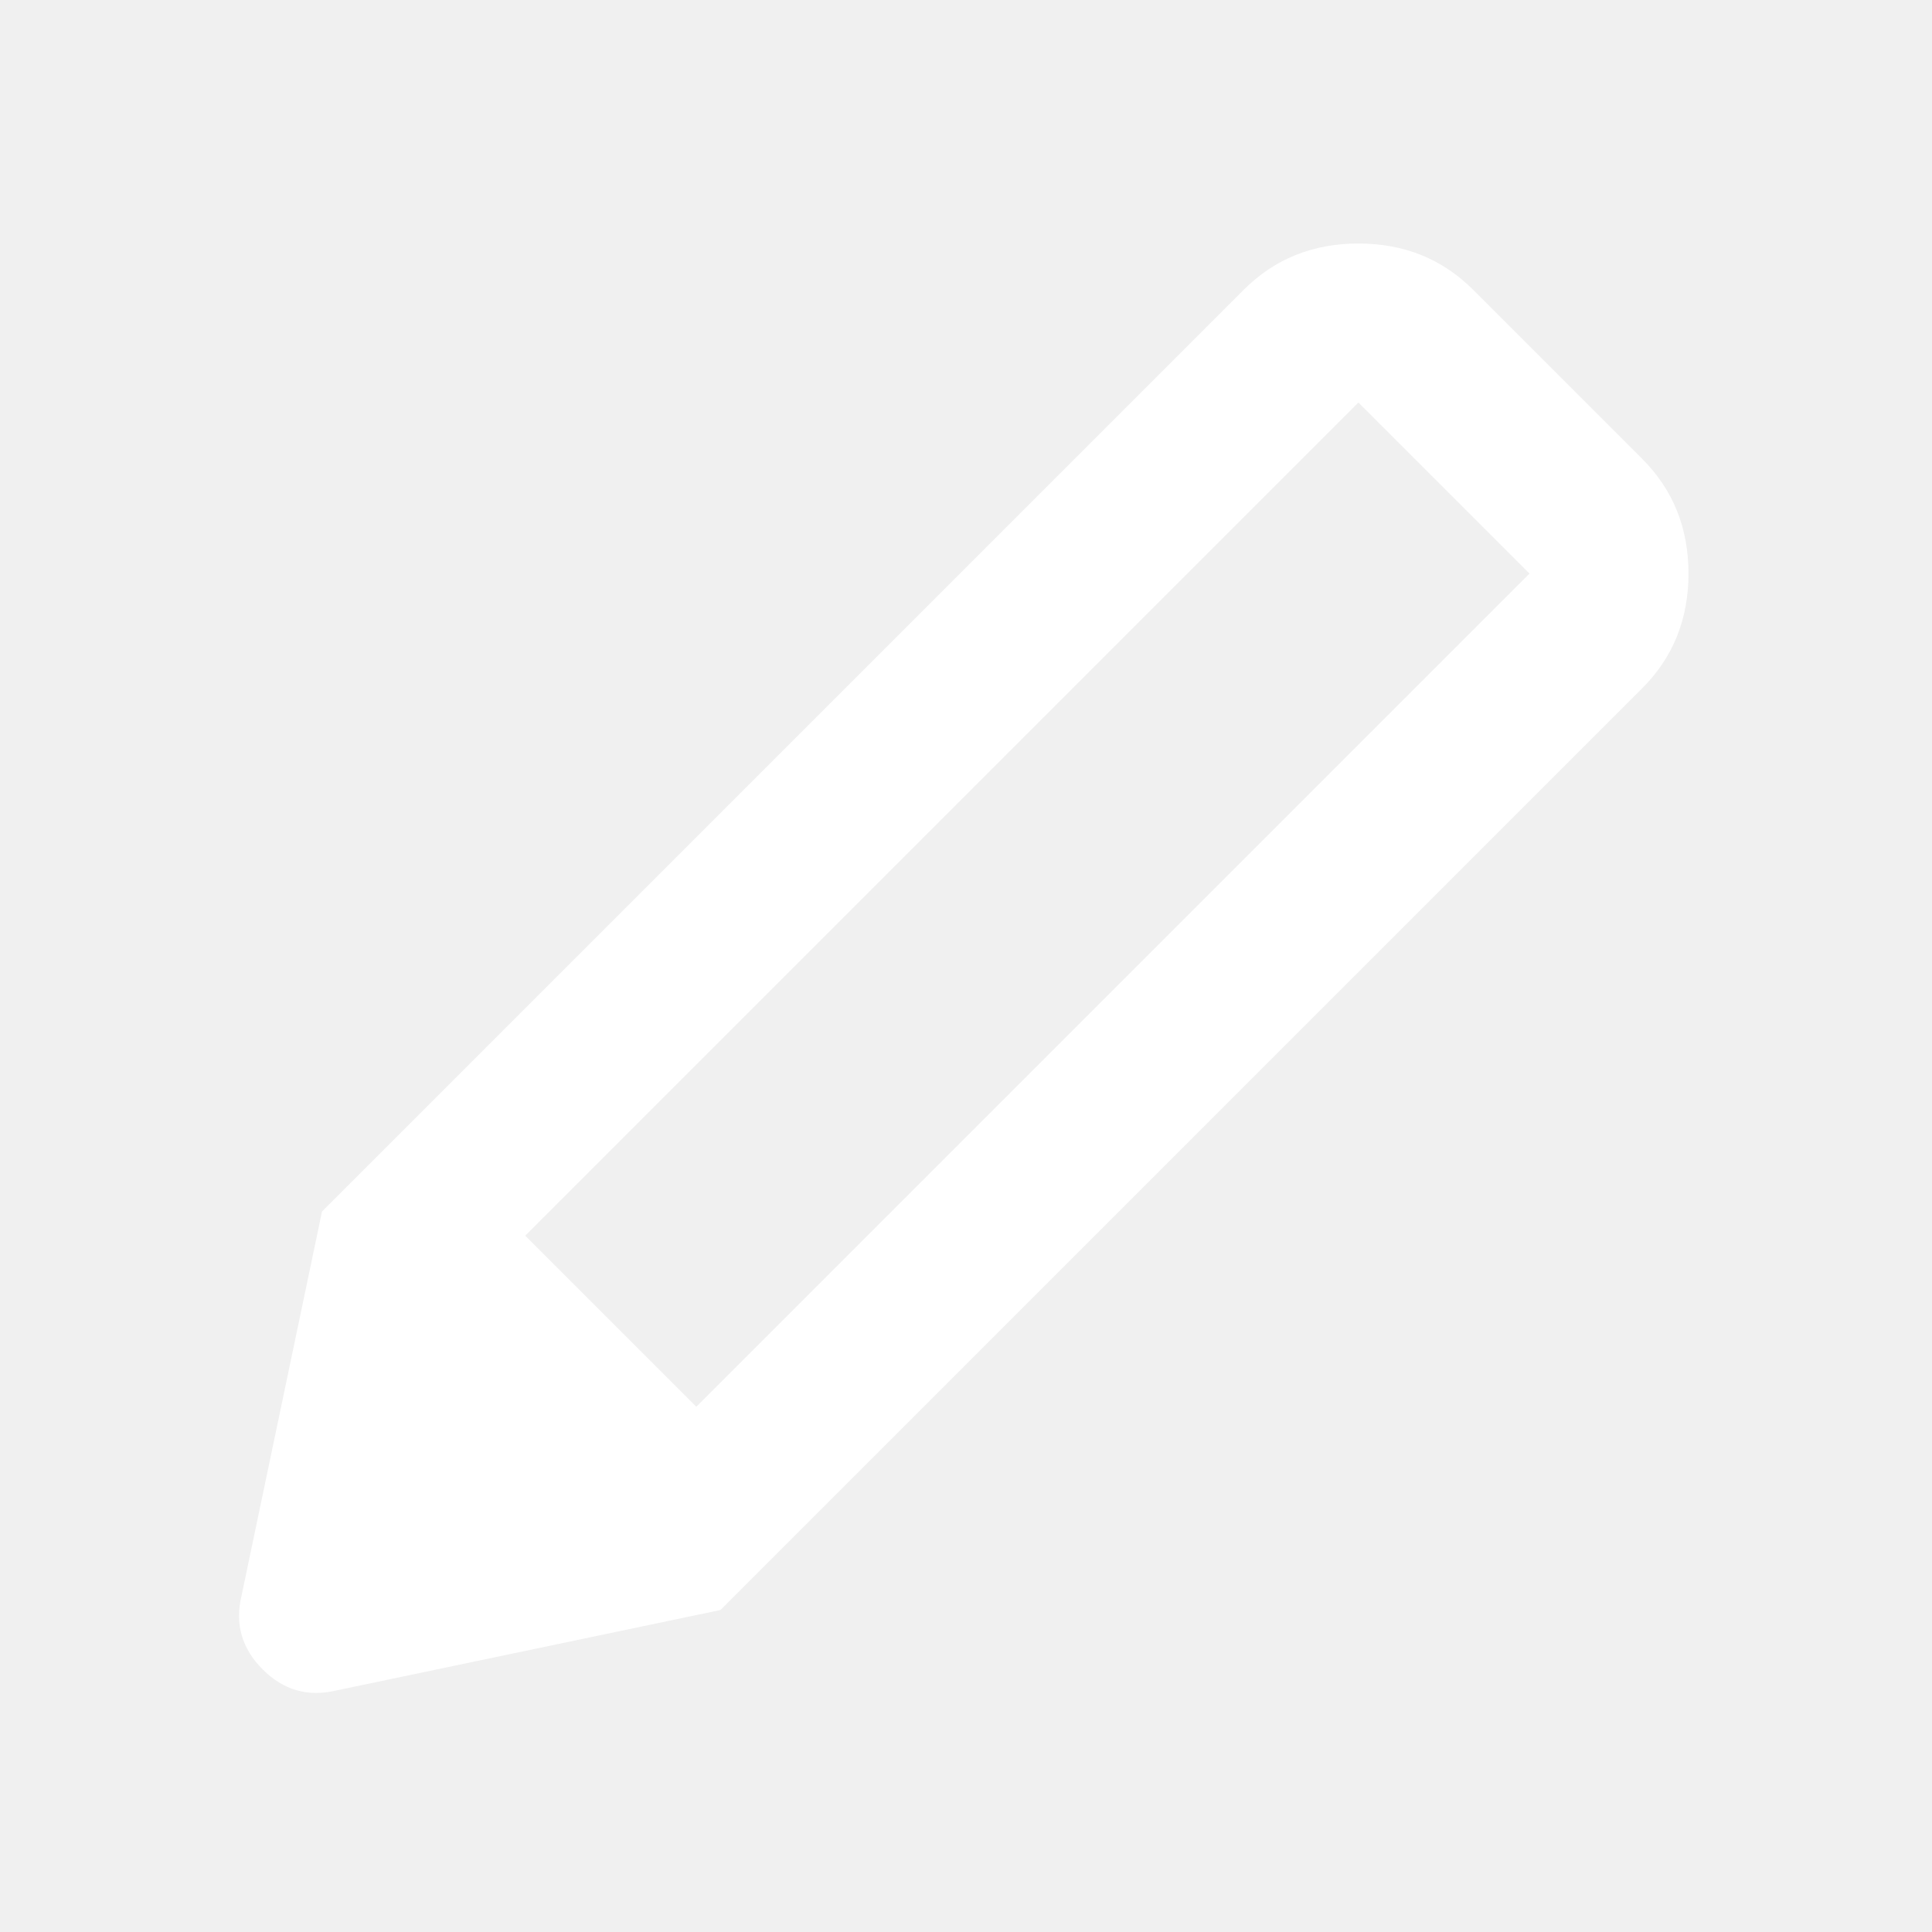
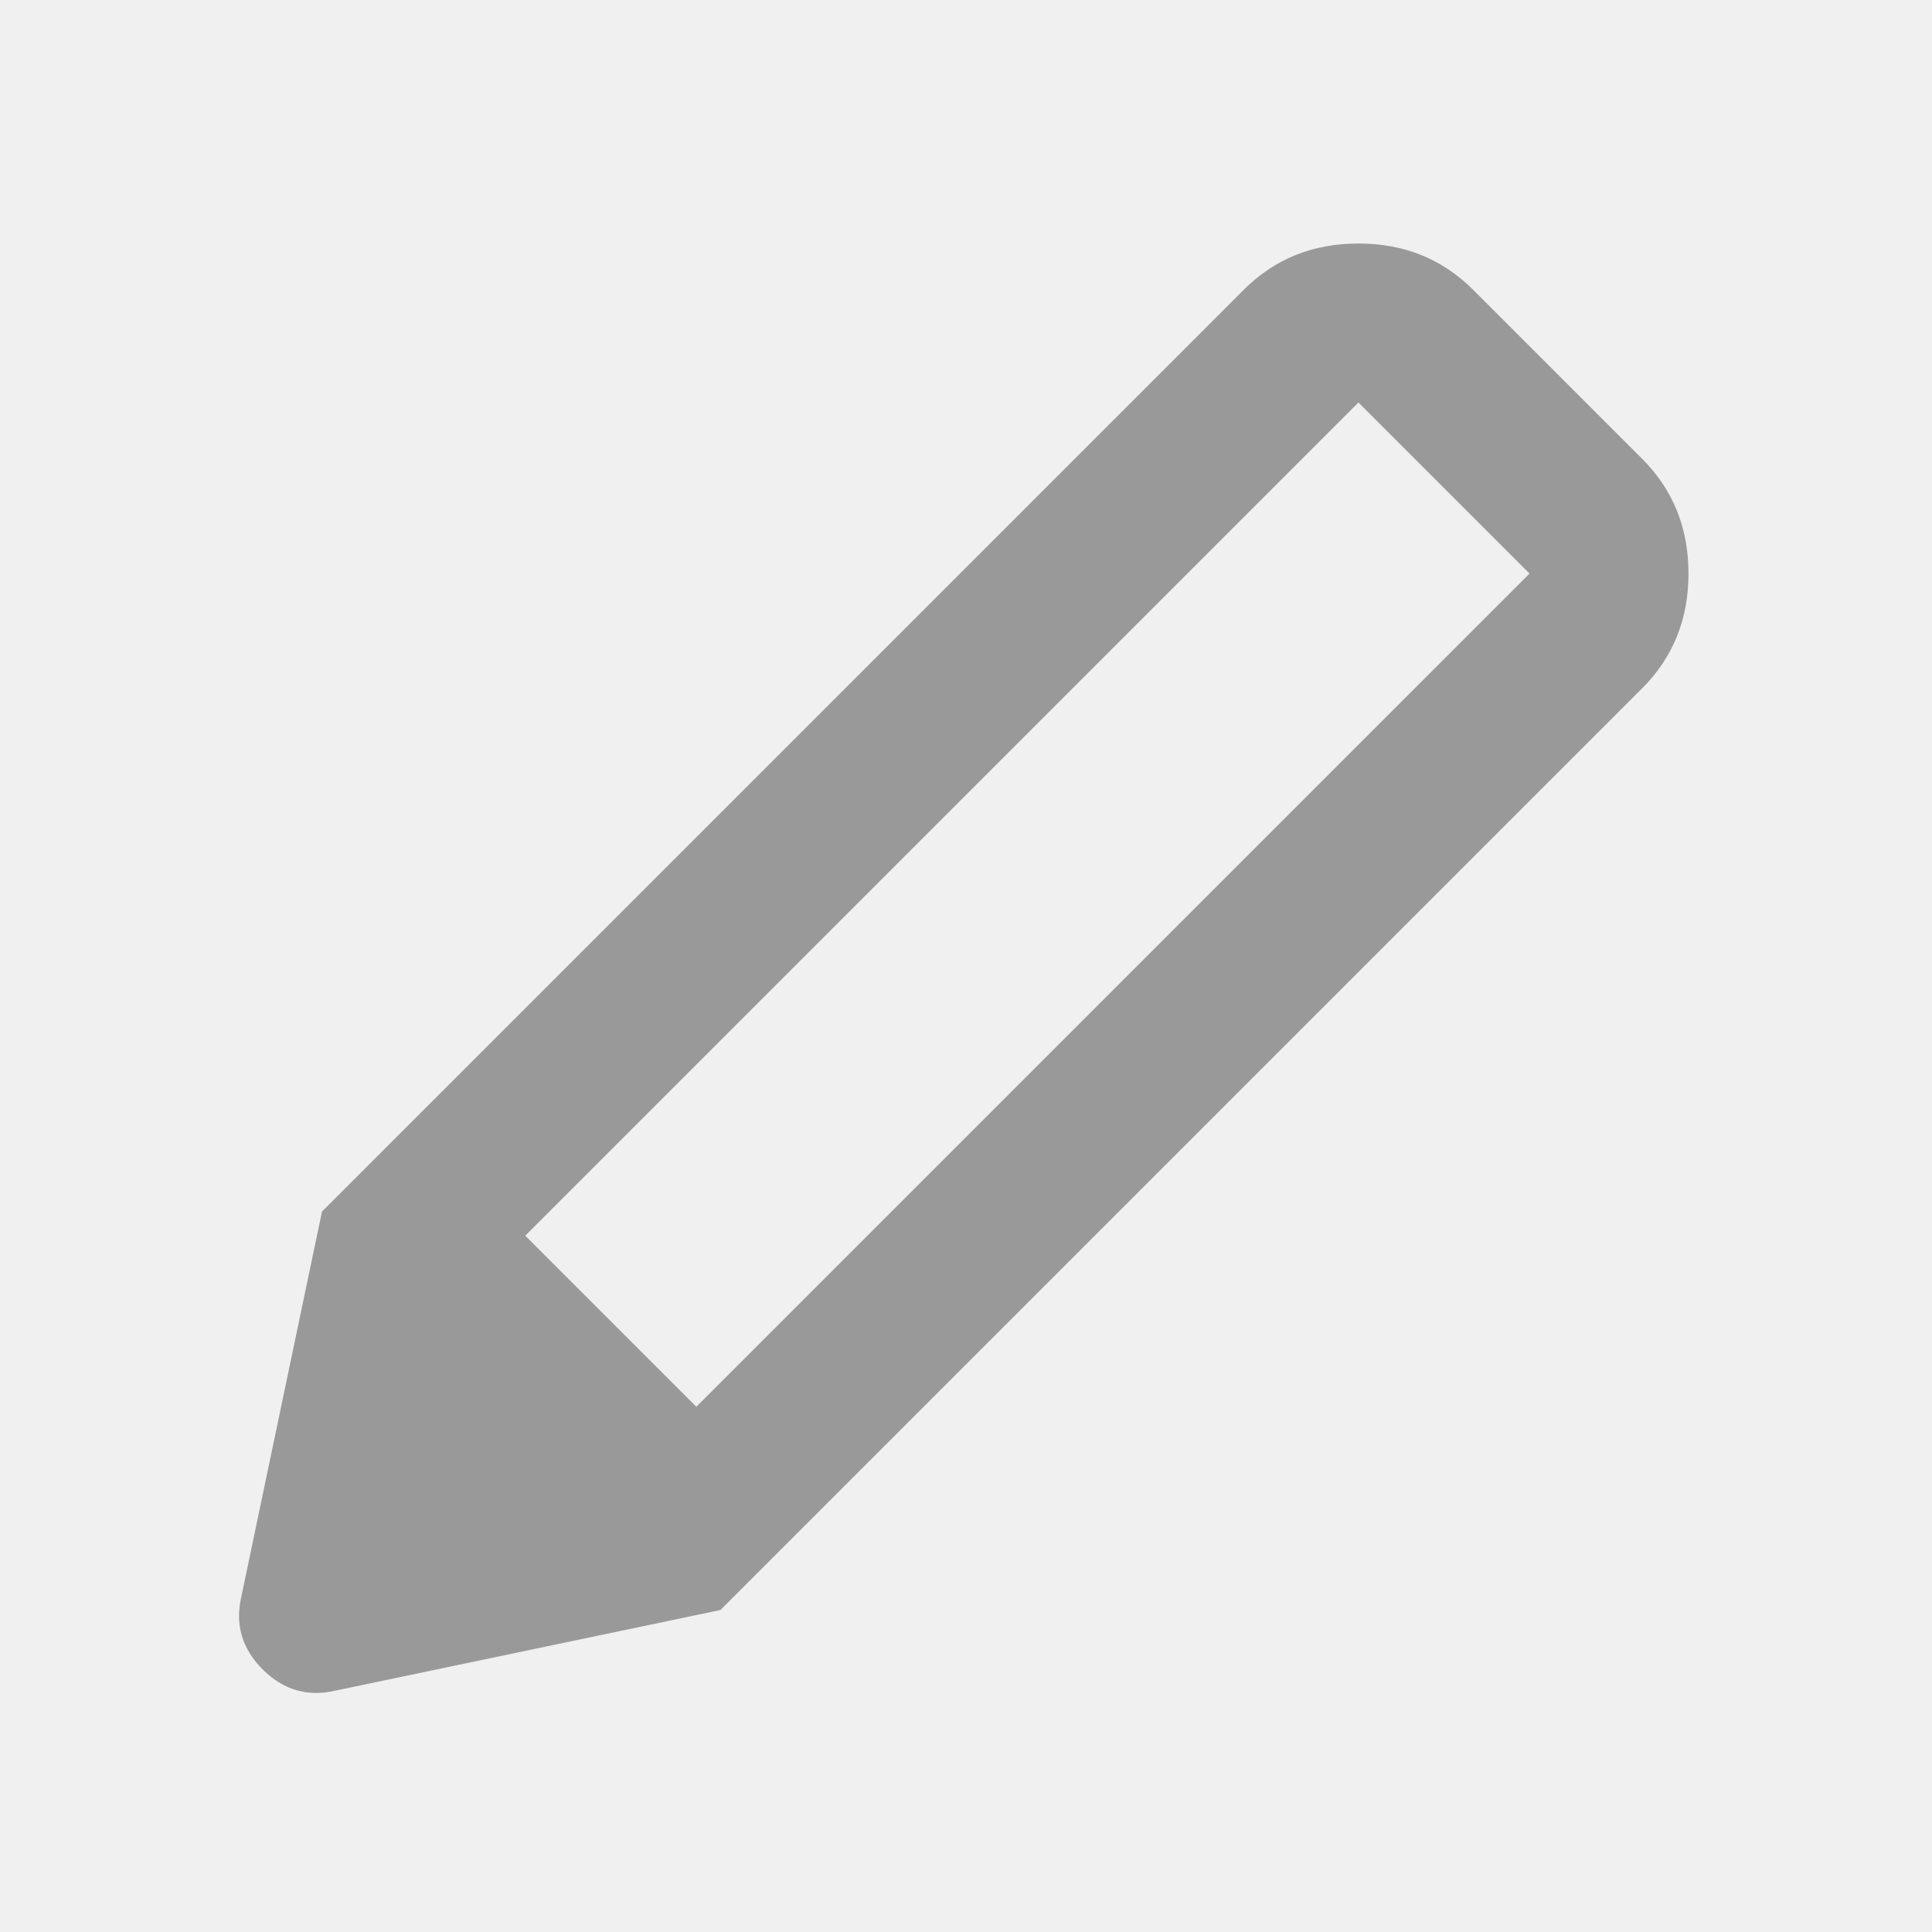
- <svg xmlns="http://www.w3.org/2000/svg" height="24px" viewBox="0 -960 960 960" width="24px" fill="#FFFFFF">
+ <svg xmlns="http://www.w3.org/2000/svg" height="24px" viewBox="0 -960 960 960" width="24px" fill="#999999">
  <path d="M167-120q-21 5-36.5-10.5T120-167l40-191 198 198-191 40Zm191-40L160-358l458-458q23-23 57-23t57 23l84 84q23 23 23 57t-23 57L358-160Zm317-600L261-346l85 85 414-414-85-85Z" />
</svg>
